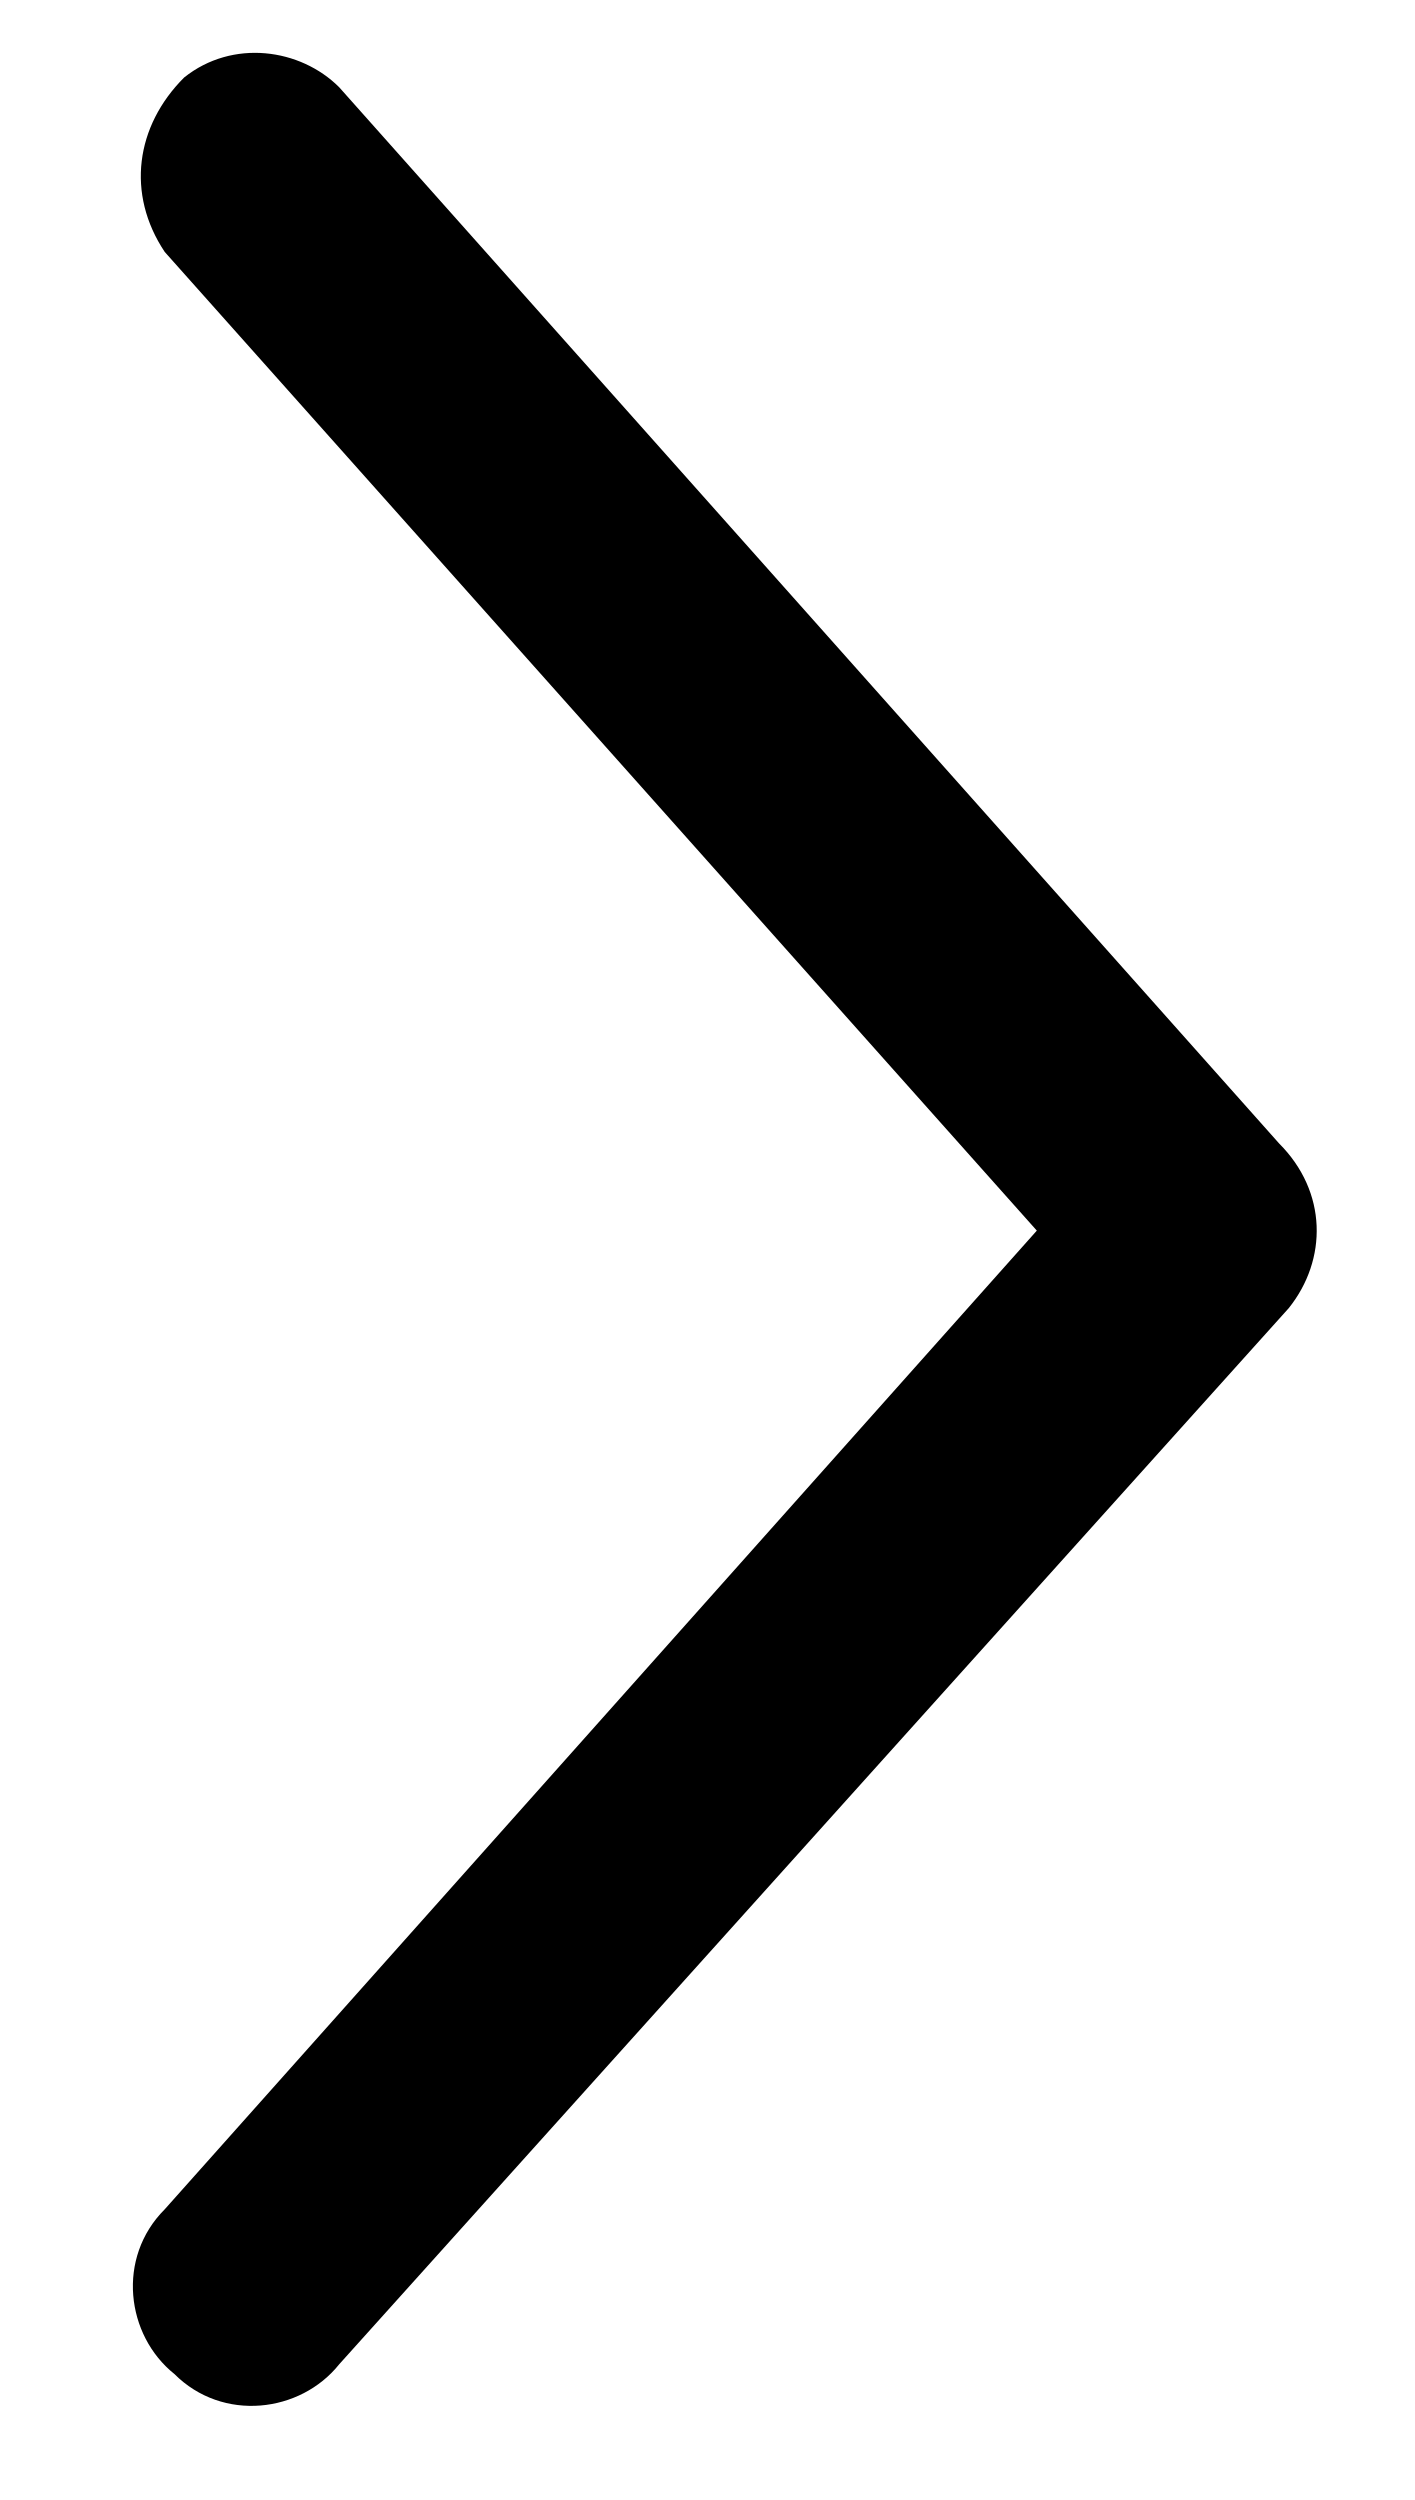
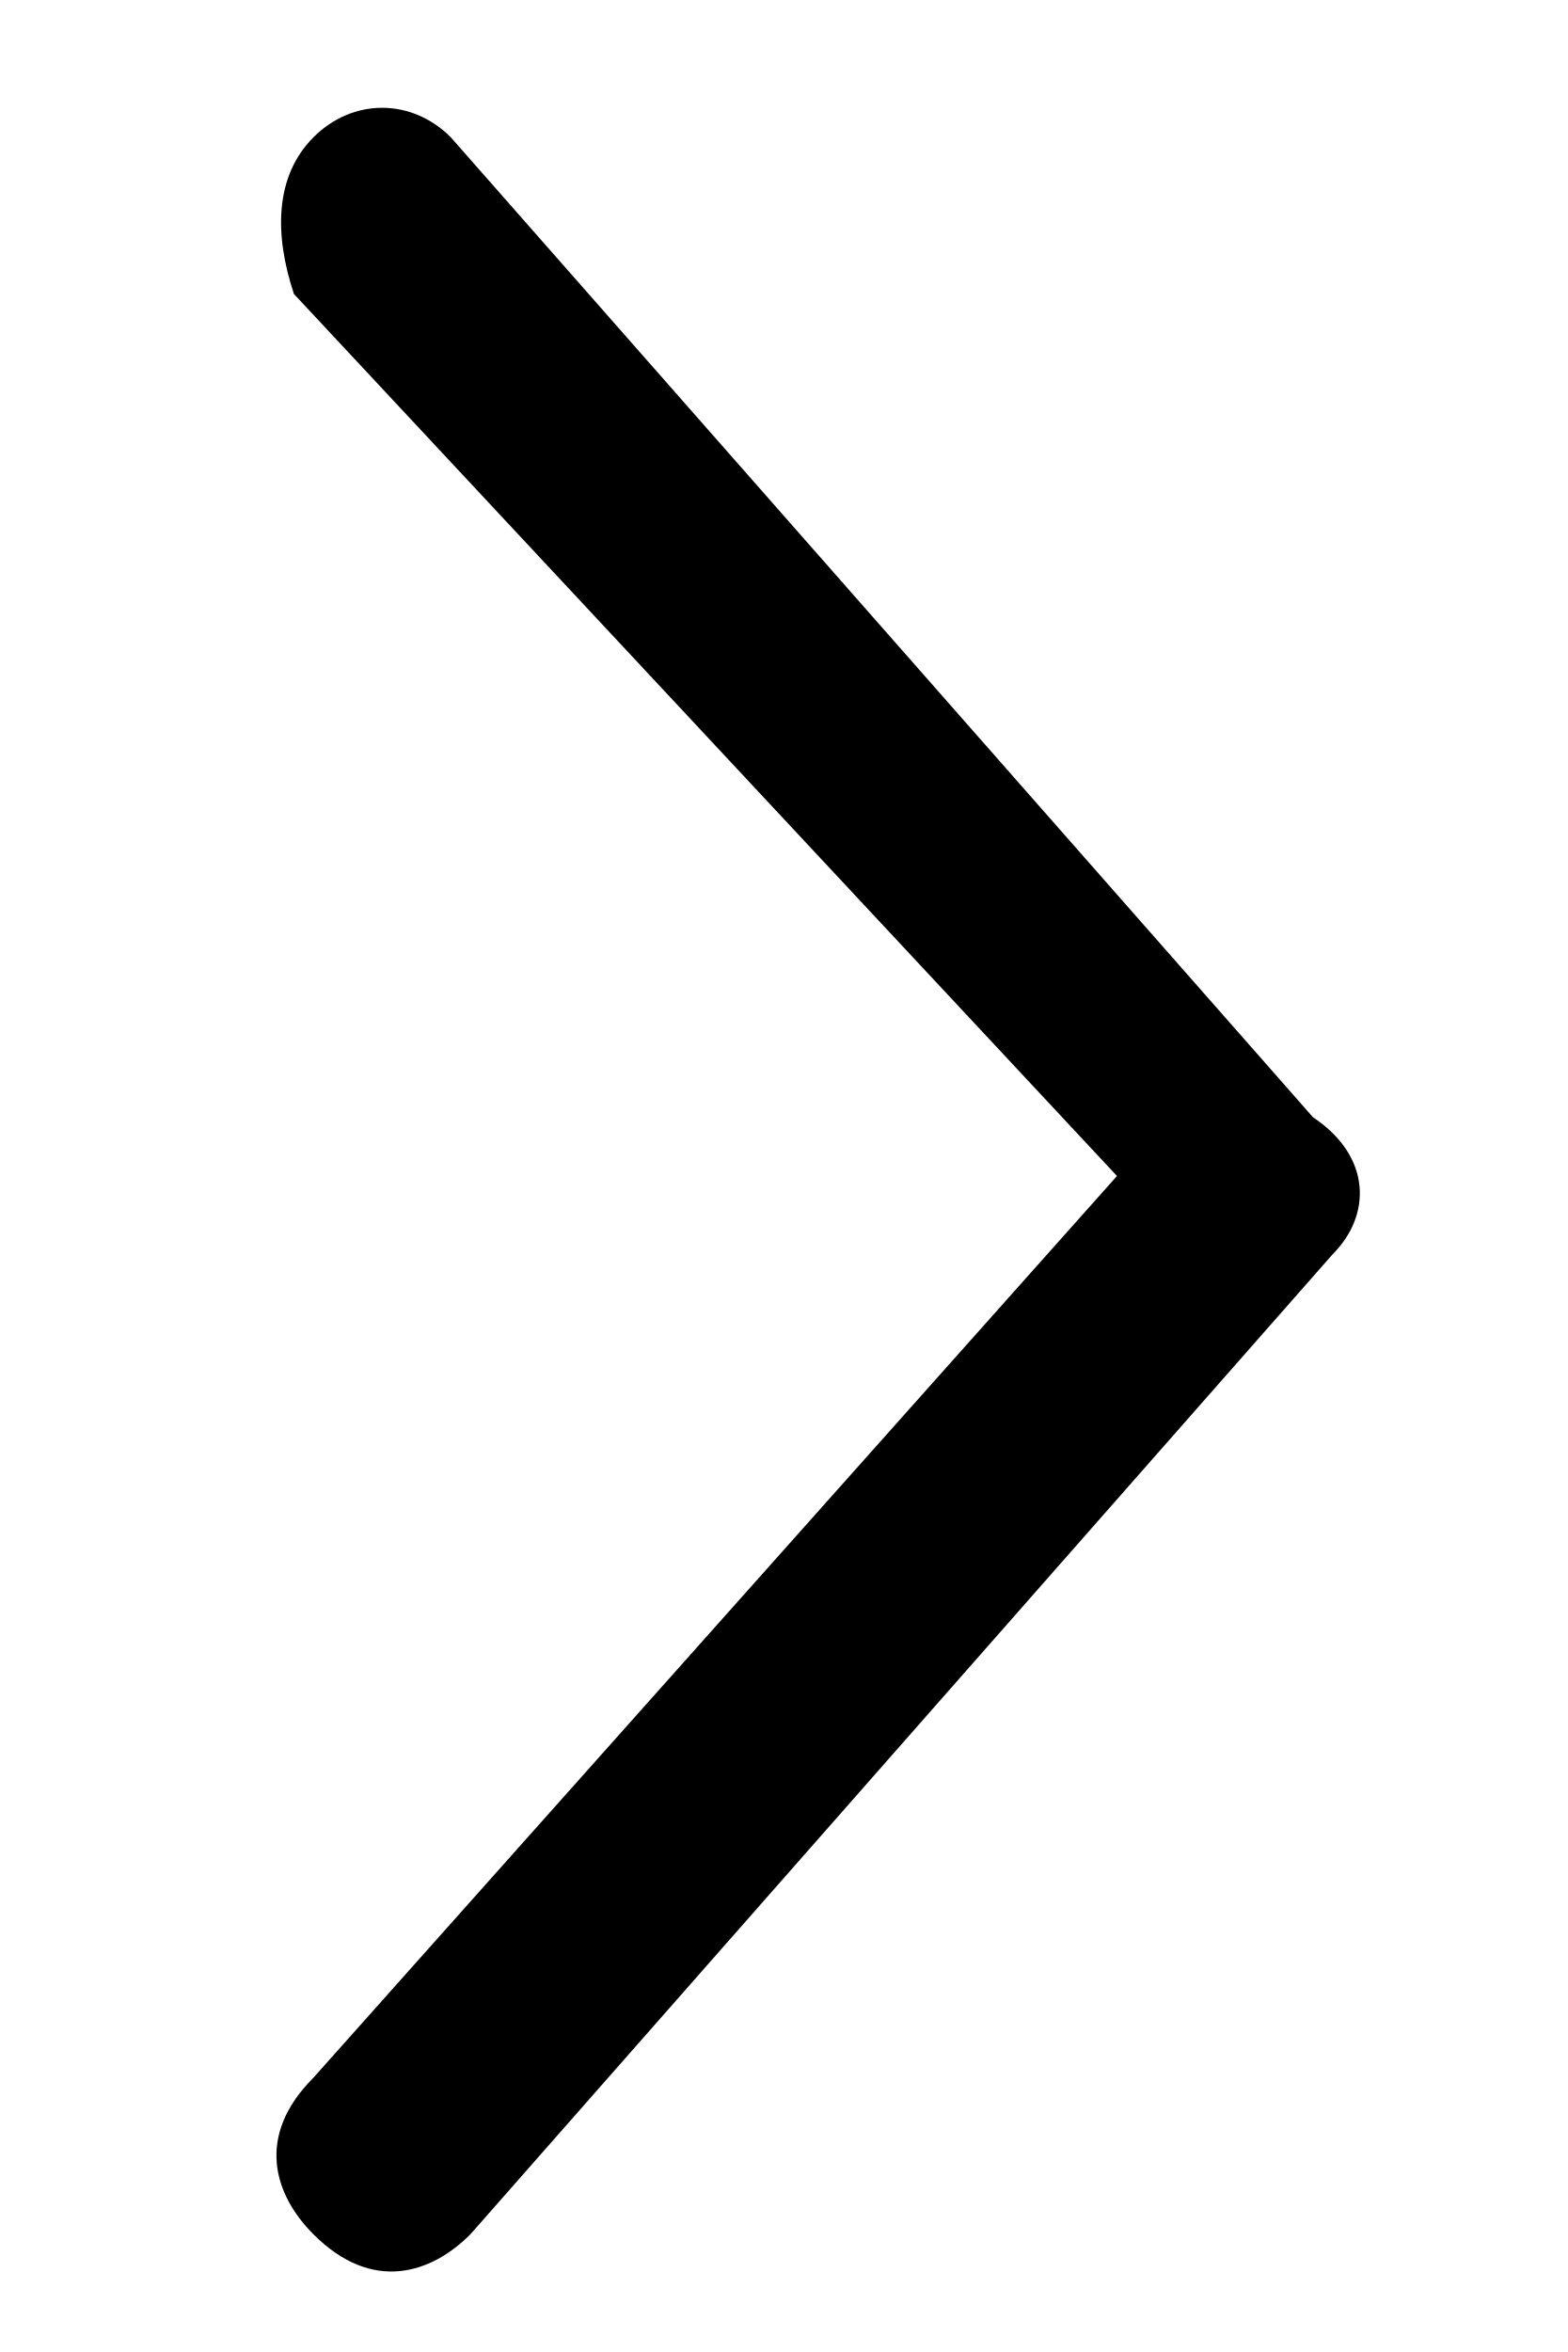
- <svg xmlns="http://www.w3.org/2000/svg" version="1.1" id="Layer_1" x="0px" y="0px" viewBox="0 0 14.6 25.8" style="enable-background:new 0 0 14.6 25.8;" xml:space="preserve">
+ <svg xmlns="http://www.w3.org/2000/svg" version="1.1" id="Layer_1" x="0px" y="0px" viewBox="0 0 8 12" style="enable-background:new 0 0 8 12;" xml:space="preserve">
  <g id="NewGroupe0_26_">
    <g id="NewGroup26-0">
      <g>
-         <path d="M13.3,13.5L3.5,24.4c-0.4,0.5-1.2,0.6-1.7,0.1c-0.5-0.4-0.6-1.2-0.1-1.7l9-10.1l-9-10.1C1.3,2,1.4,1.3,1.9,0.8     c0.5-0.4,1.2-0.3,1.6,0.1l9.7,10.9C13.7,12.3,13.7,13,13.3,13.5L13.3,13.5z" />
+         <path d="M6.8,6.4l-4.4,5c-0.2,0.2-0.5,0.3-0.8,0c-0.2-0.2-0.3-0.5,0-0.8l4.1-4.6L1.5,1.5C1.4,1.2,1.4,0.9,1.6,0.7     c0.2-0.2,0.5-0.2,0.7,0l4.4,5C7,5.9,7,6.2,6.8,6.4L6.8,6.4z" />
      </g>
    </g>
  </g>
</svg>
